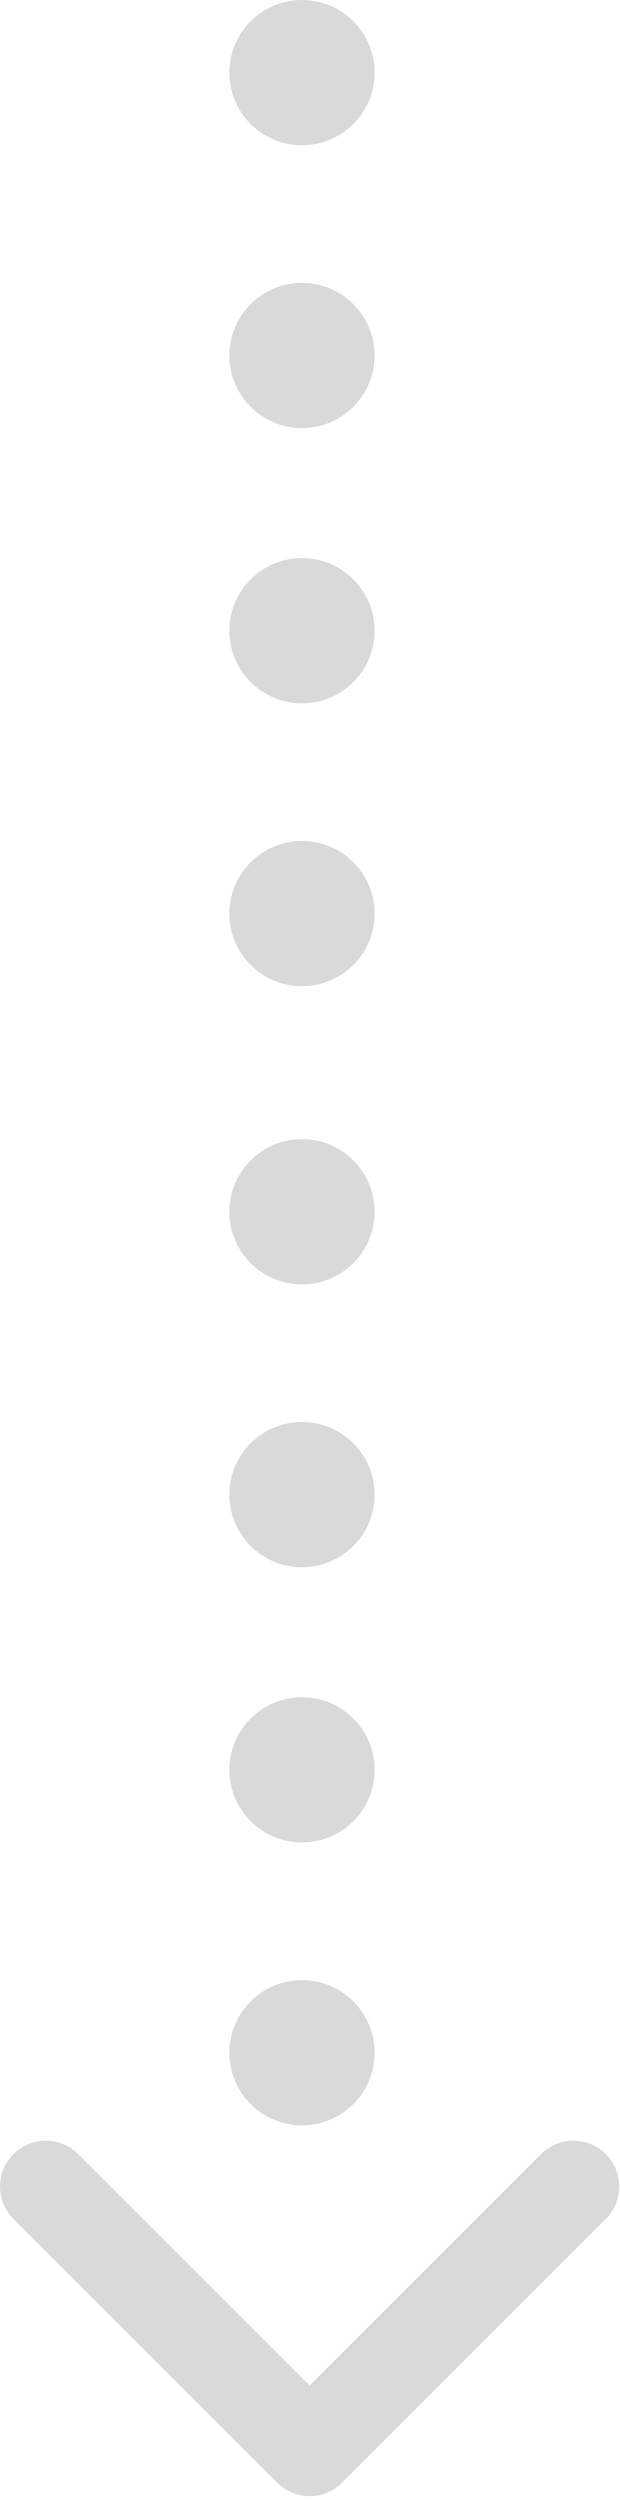
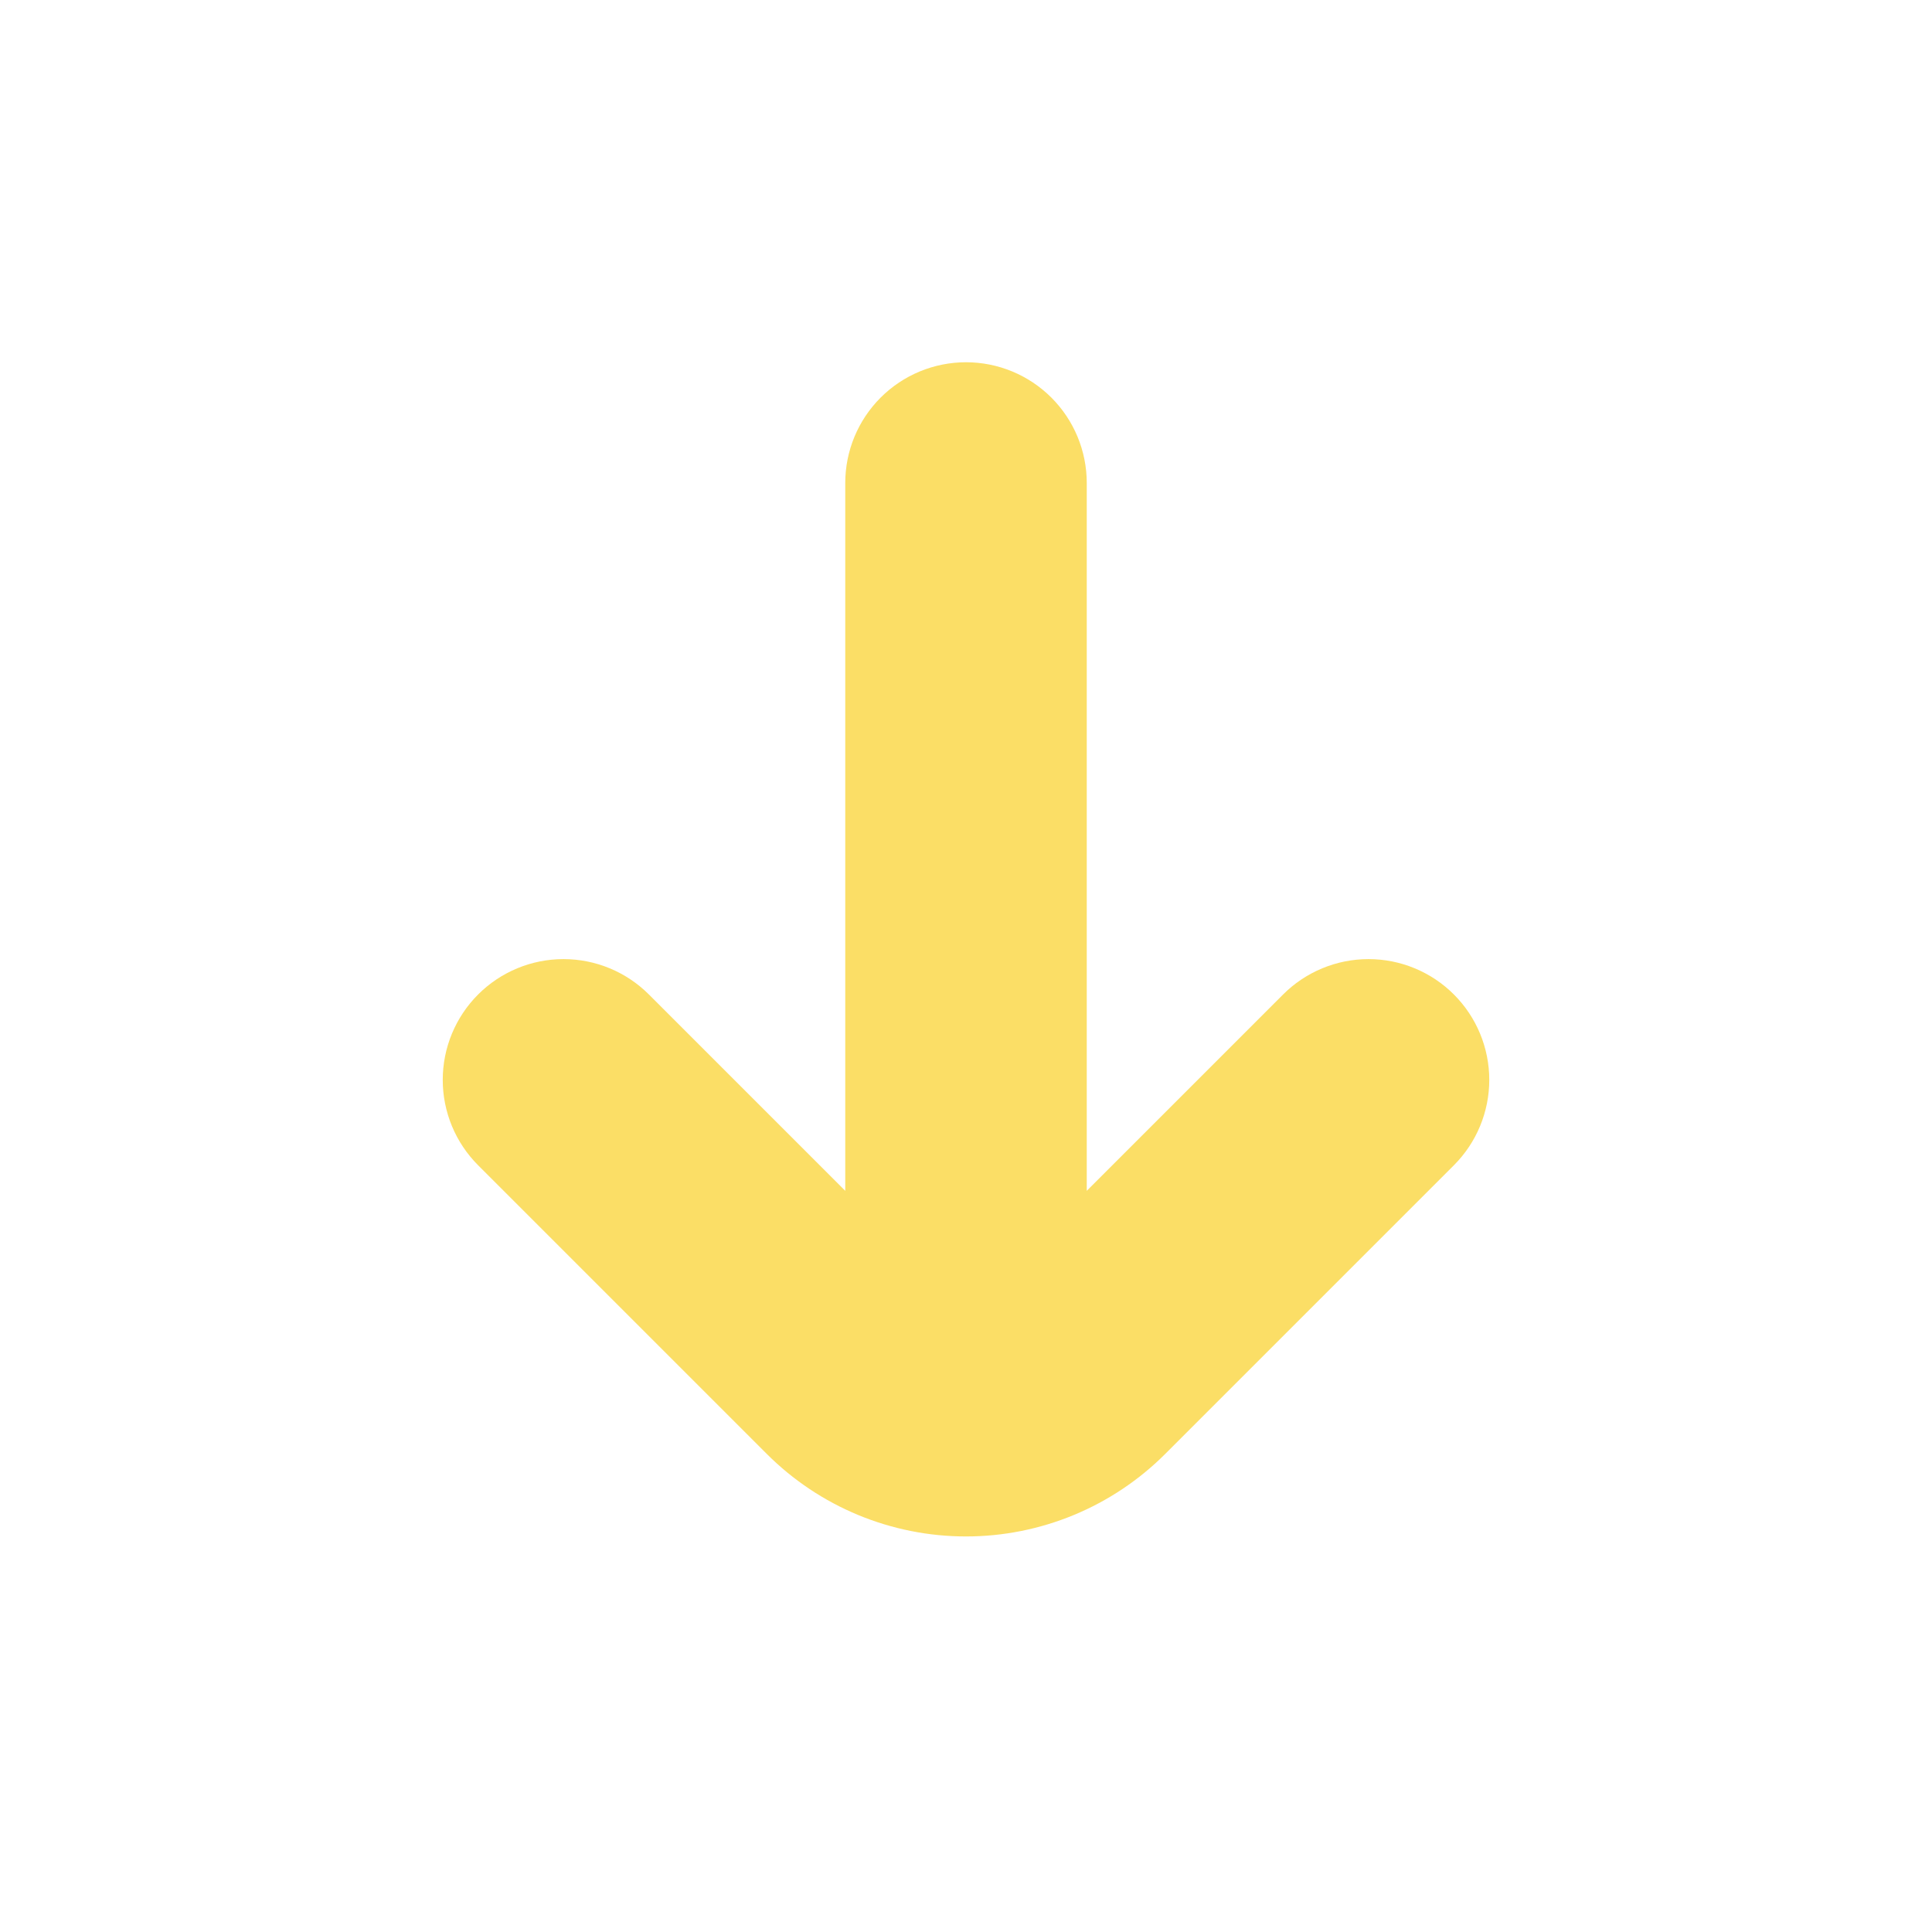
- <svg xmlns="http://www.w3.org/2000/svg" width="81" height="327" viewBox="0 0 81 327" fill="none">
-   <circle cx="39.5" cy="158.5" r="9.5" transform="rotate(90 39.5 158.5)" fill="#D9D9D9" />
-   <circle cx="39.5" cy="9.5" r="9.5" transform="rotate(90 39.5 9.5)" fill="#D9D9D9" />
-   <circle cx="39.5" cy="231.5" r="9.5" transform="rotate(90 39.5 231.5)" fill="#D9D9D9" />
-   <circle cx="39.5" cy="82.5" r="9.5" transform="rotate(90 39.5 82.5)" fill="#D9D9D9" />
-   <circle cx="39.5" cy="195.5" r="9.5" transform="rotate(90 39.5 195.5)" fill="#D9D9D9" />
-   <circle cx="39.5" cy="46.5" r="9.5" transform="rotate(90 39.5 46.5)" fill="#D9D9D9" />
-   <circle cx="39.5" cy="268.5" r="9.5" transform="rotate(90 39.5 268.5)" fill="#D9D9D9" />
-   <circle cx="39.5" cy="119.5" r="9.5" transform="rotate(90 39.5 119.5)" fill="#D9D9D9" />
-   <path d="M75 286L40.5 320.5L6 286" stroke="#D9D9D9" stroke-width="12" stroke-linecap="round" stroke-linejoin="round" />
+ <svg xmlns="http://www.w3.org/2000/svg" width="390" height="390" viewBox="0 0 390 390" fill="none">
+   <path d="M293.492 200.752C291.228 198.487 288.54 196.69 285.582 195.465C282.624 194.239 279.453 193.608 276.251 193.608C273.048 193.608 269.877 194.239 266.919 195.465C263.961 196.69 261.273 198.487 259.009 200.752L219.376 240.386V97.5C219.376 91.035 216.808 84.835 212.236 80.264C207.665 75.693 201.465 73.125 195.001 73.125C188.536 73.125 182.336 75.693 177.765 80.264C173.194 84.835 170.626 91.035 170.626 97.5V240.386L130.992 200.752C126.421 196.18 120.222 193.61 113.756 193.608C107.291 193.607 101.09 196.174 96.517 200.744C91.945 205.315 89.375 211.515 89.374 217.98C89.372 224.445 91.939 230.646 96.509 235.219L154.782 293.491C160.063 298.773 166.333 302.963 173.234 305.822C180.135 308.68 187.531 310.152 195.001 310.152C202.47 310.152 209.866 308.68 216.767 305.822C223.668 302.963 229.938 298.773 235.219 293.491L293.492 235.219C298.061 230.648 300.629 224.449 300.629 217.986C300.629 211.522 298.061 205.323 293.492 200.752V200.752Z" fill="#FBDE66" />
</svg>
